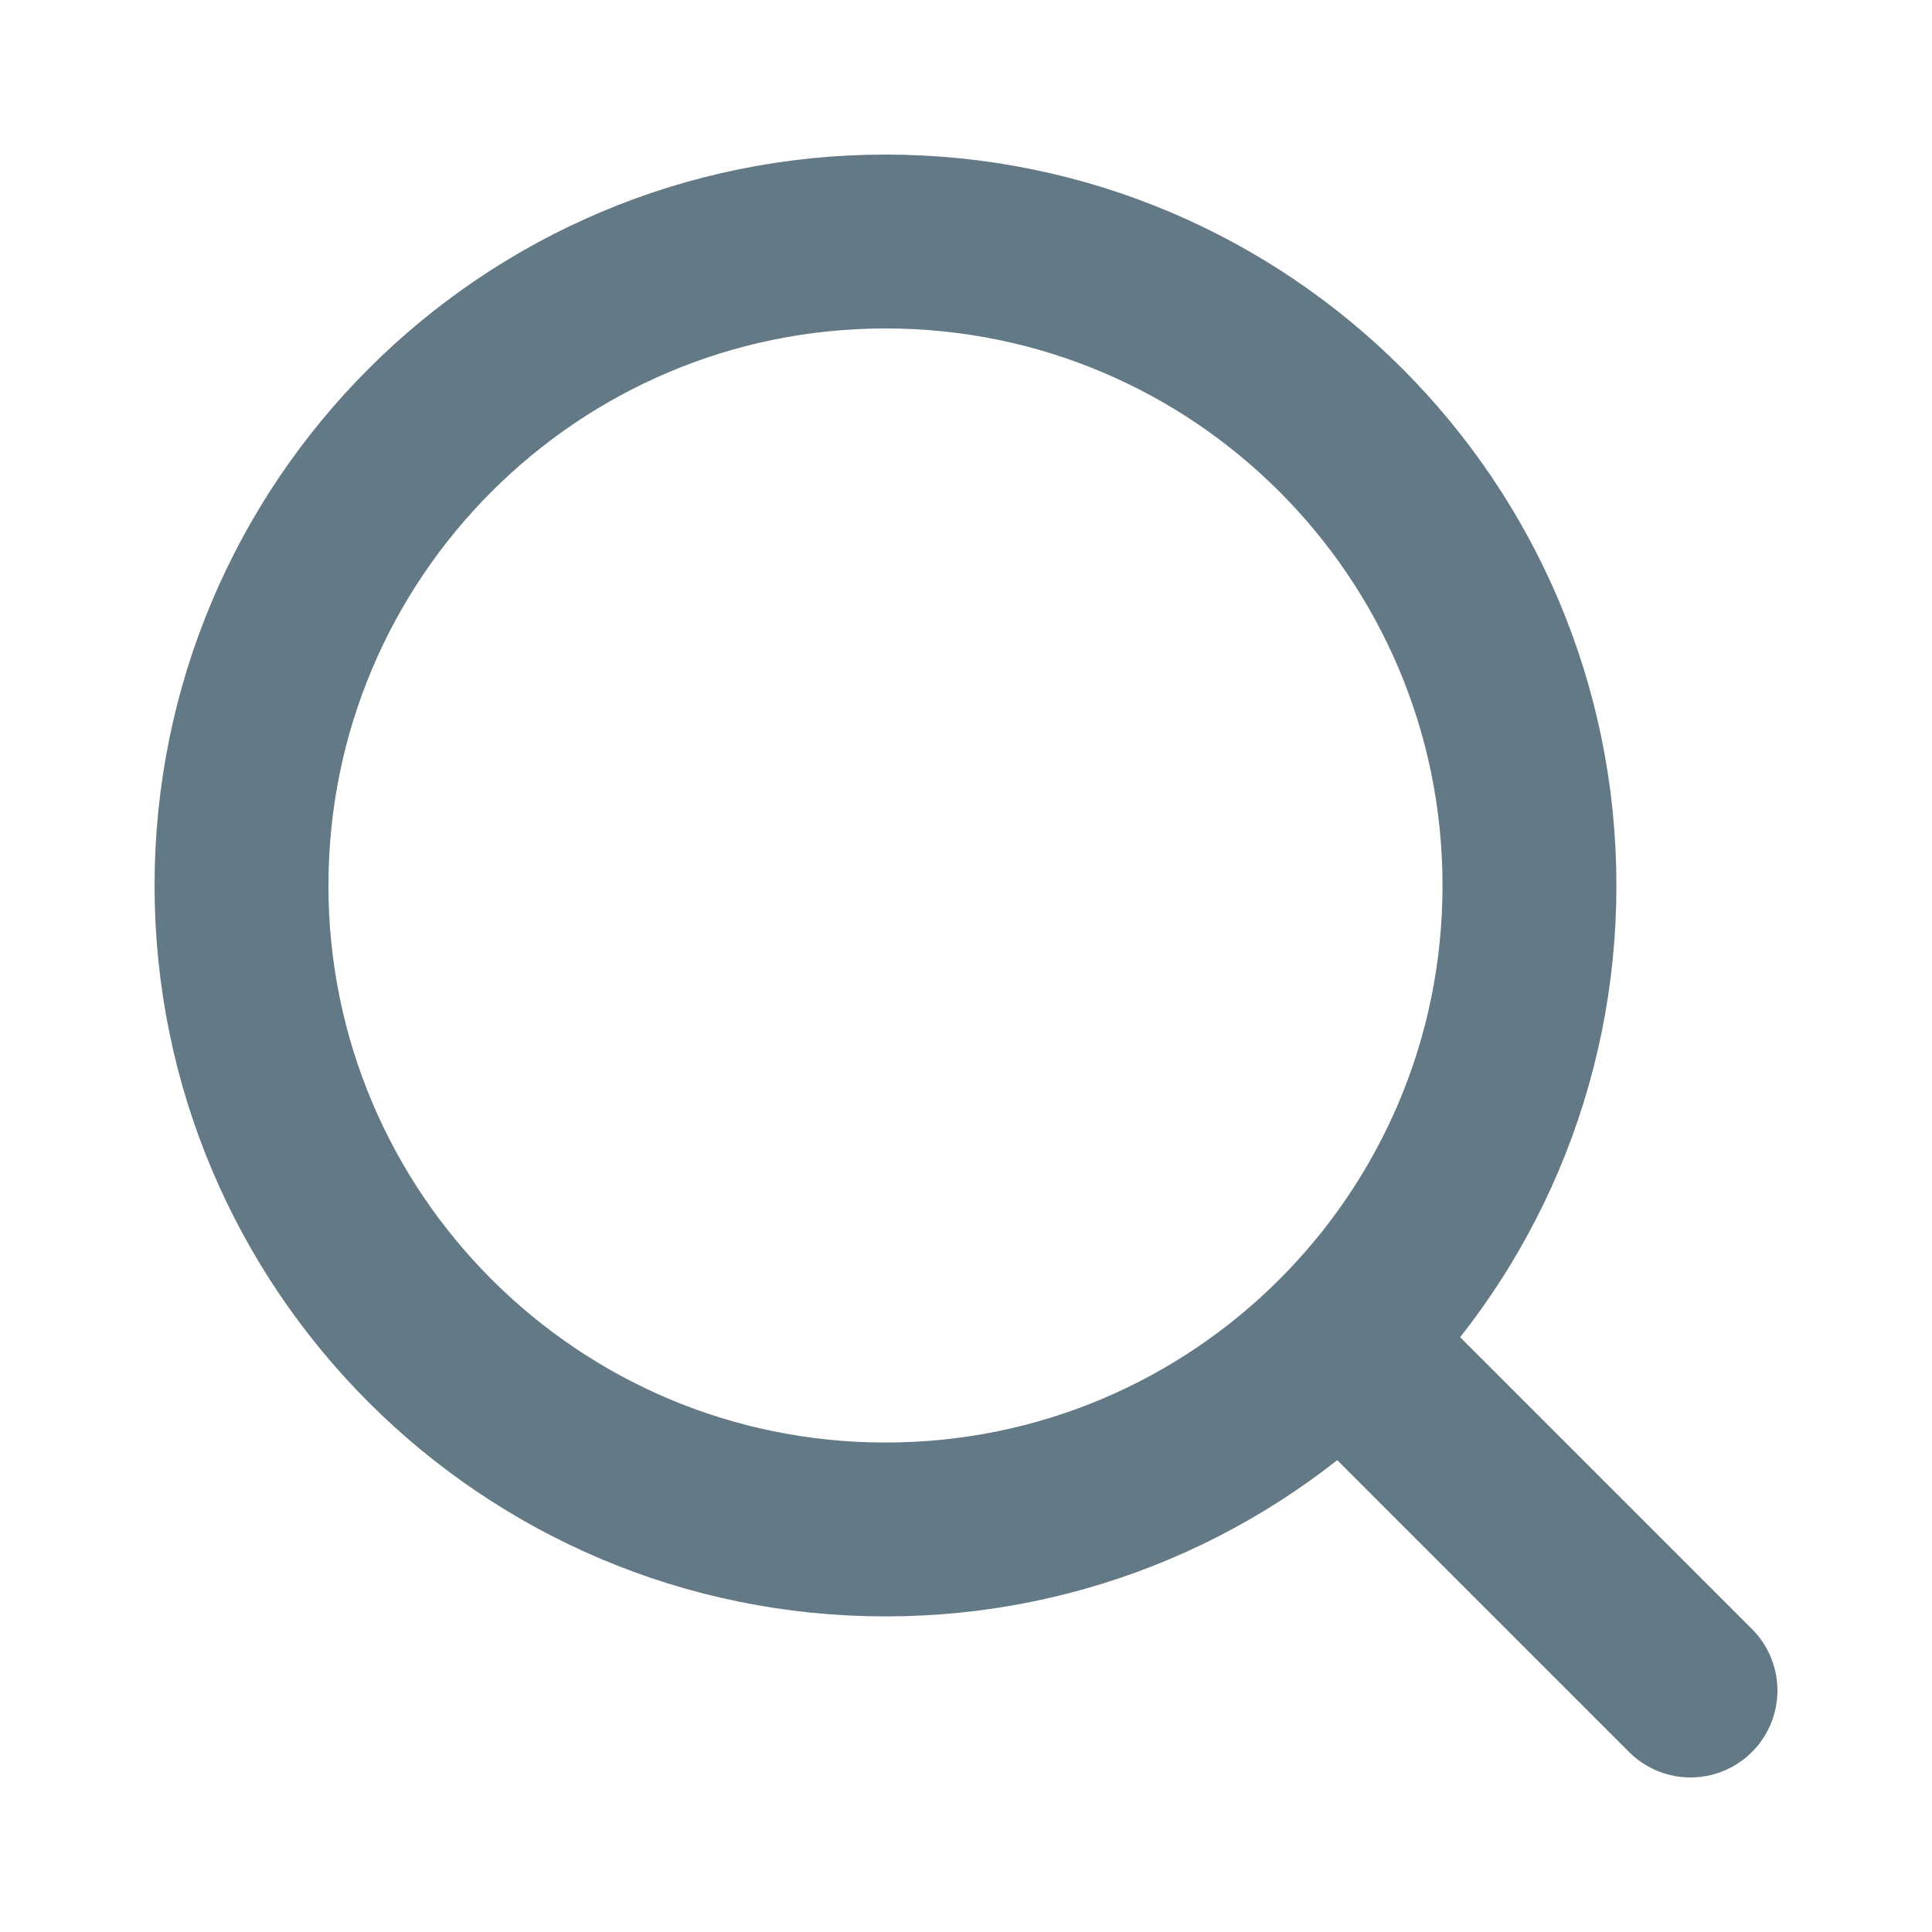
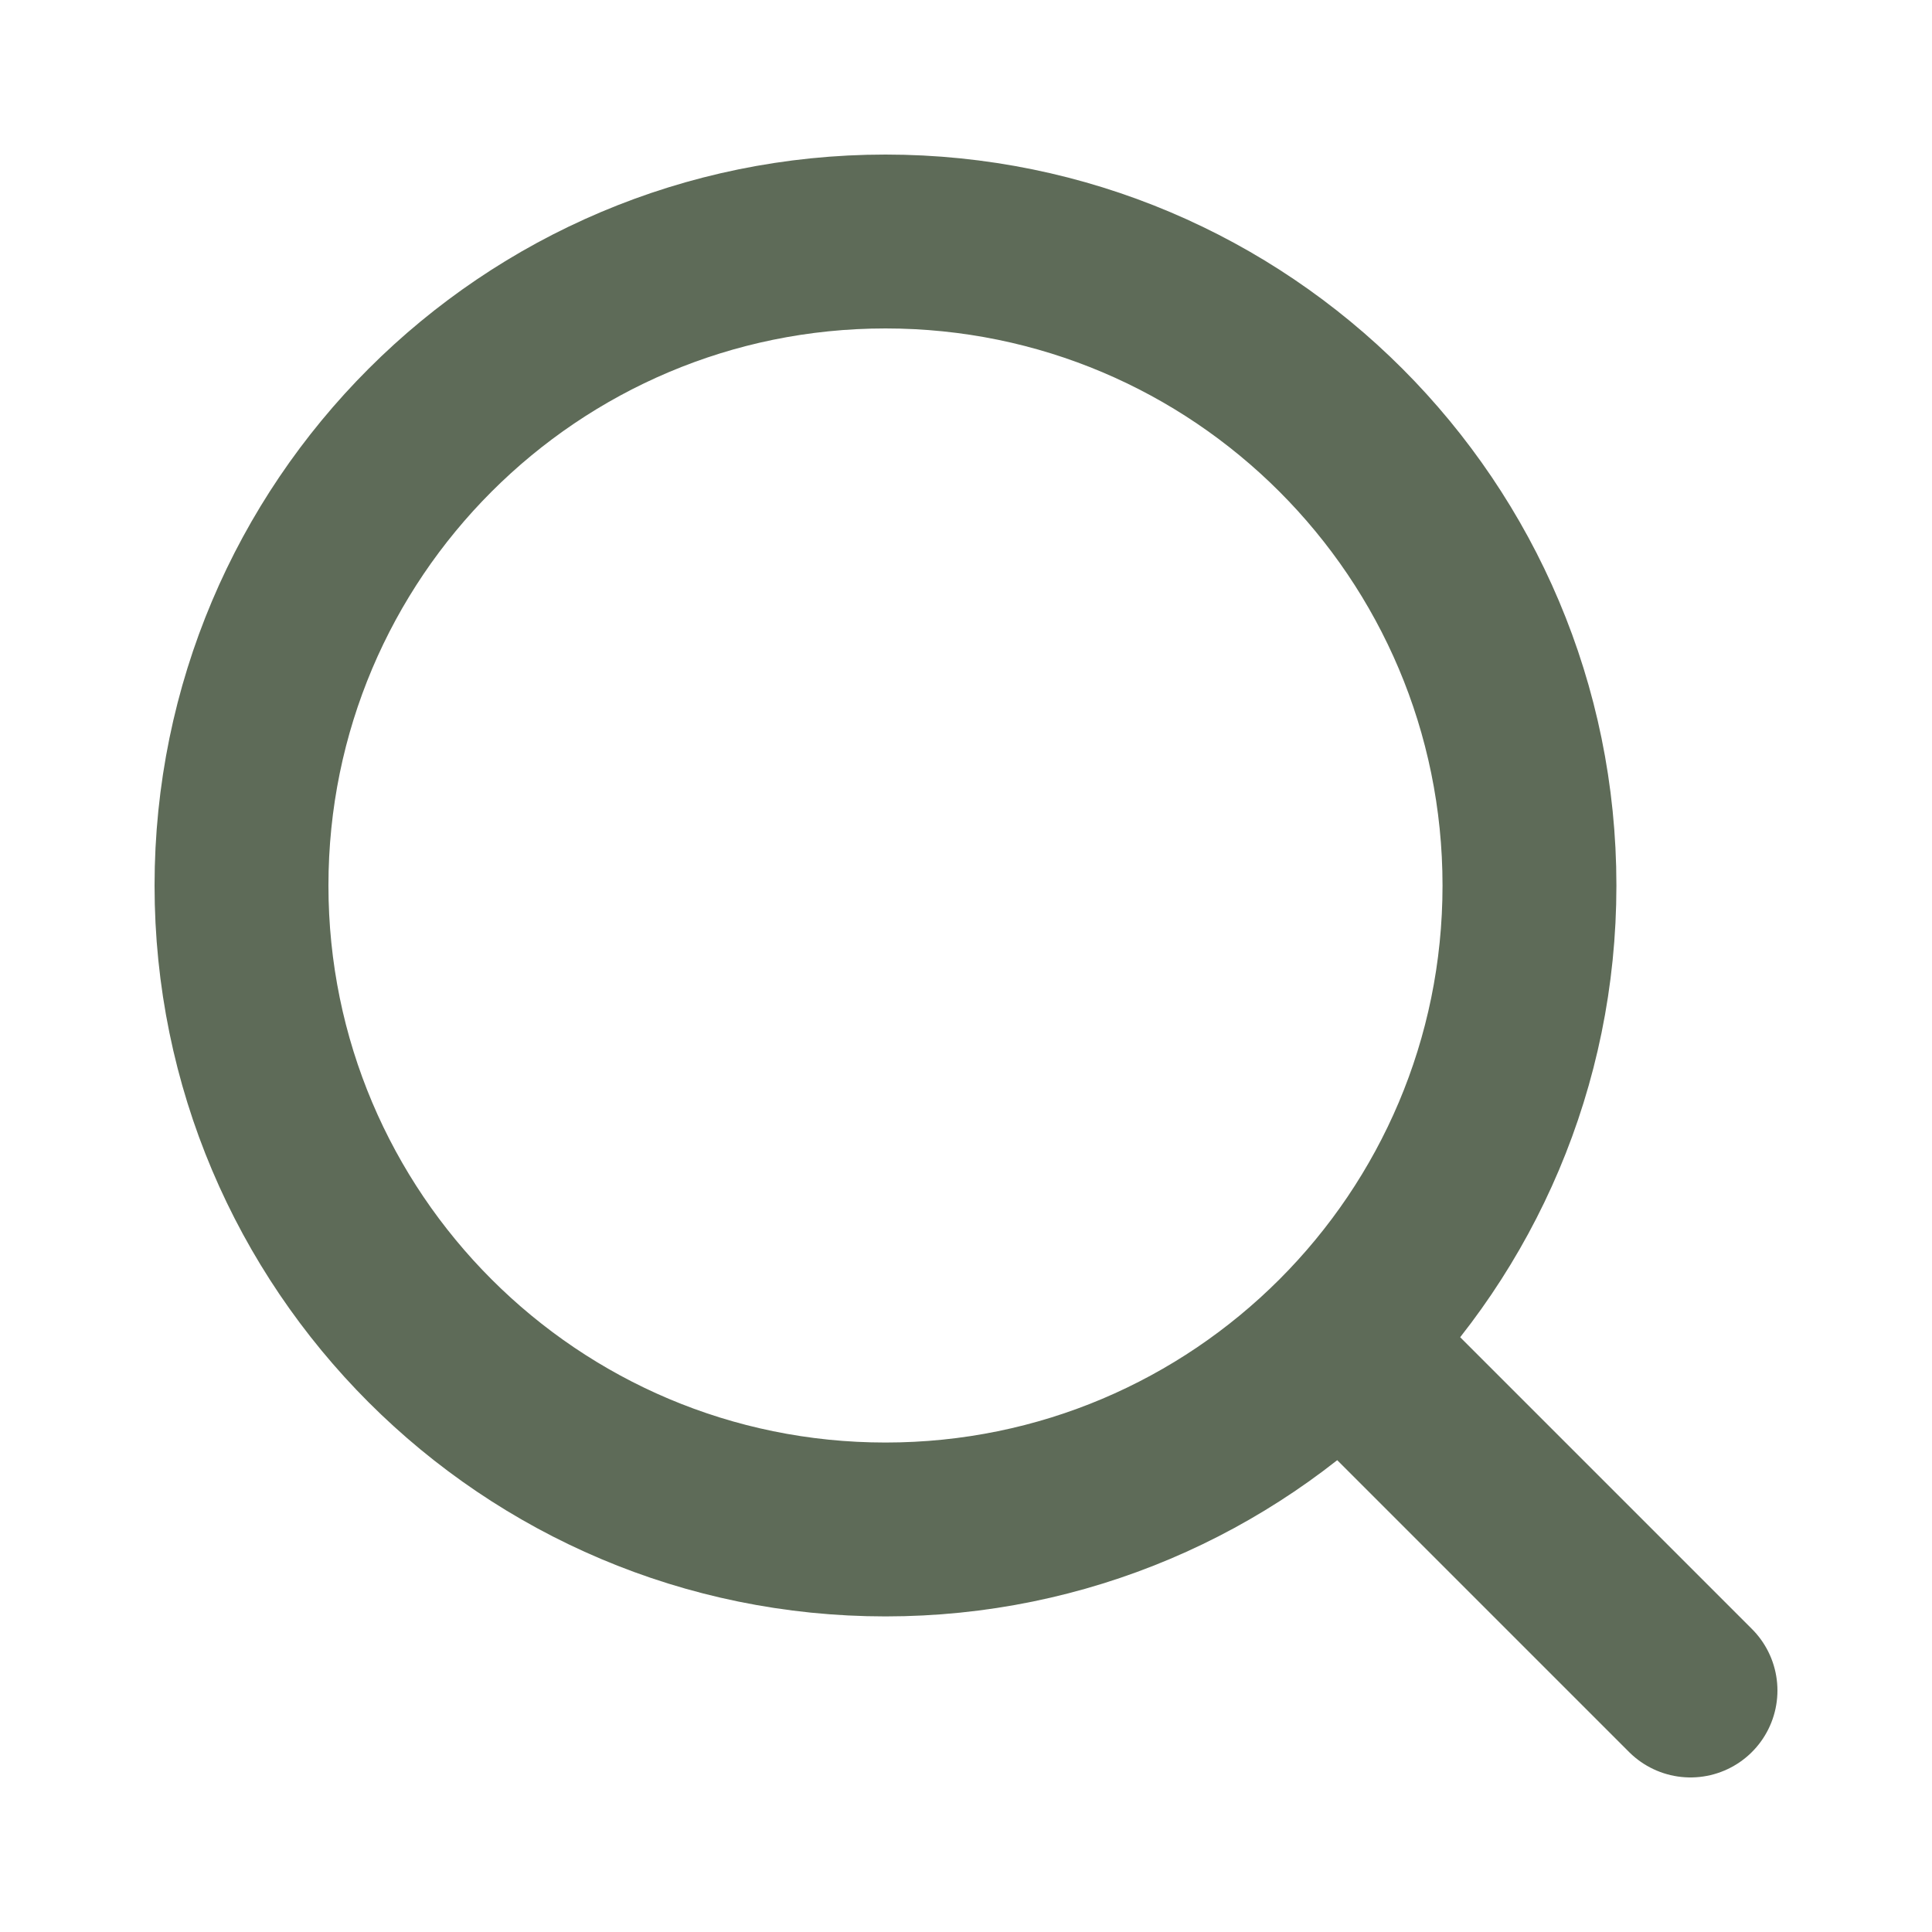
<svg xmlns="http://www.w3.org/2000/svg" preserveAspectRatio="none" overflow="visible" style="display: block;" width="20" height="20" viewBox="0 0 20 20" fill="none">
  <g id="search">
-     <path id="Vector" d="M17.5 17.5L13.883 13.883M15.833 9.167C15.833 12.849 12.849 15.833 9.167 15.833C5.485 15.833 2.5 12.849 2.5 9.167C2.5 5.485 5.485 2.5 9.167 2.5C12.849 2.5 15.833 5.485 15.833 9.167Z" stroke="#647986" stroke-width="1.8" stroke-linecap="round" />
+     <path id="Vector" d="M17.5 17.5L13.883 13.883M15.833 9.167C15.833 12.849 12.849 15.833 9.167 15.833C5.485 15.833 2.5 12.849 2.5 9.167C2.5 5.485 5.485 2.5 9.167 2.5C12.849 2.5 15.833 5.485 15.833 9.167Z" stroke="#5E6B58" stroke-width="1.8" stroke-linecap="round" />
  </g>
</svg>
